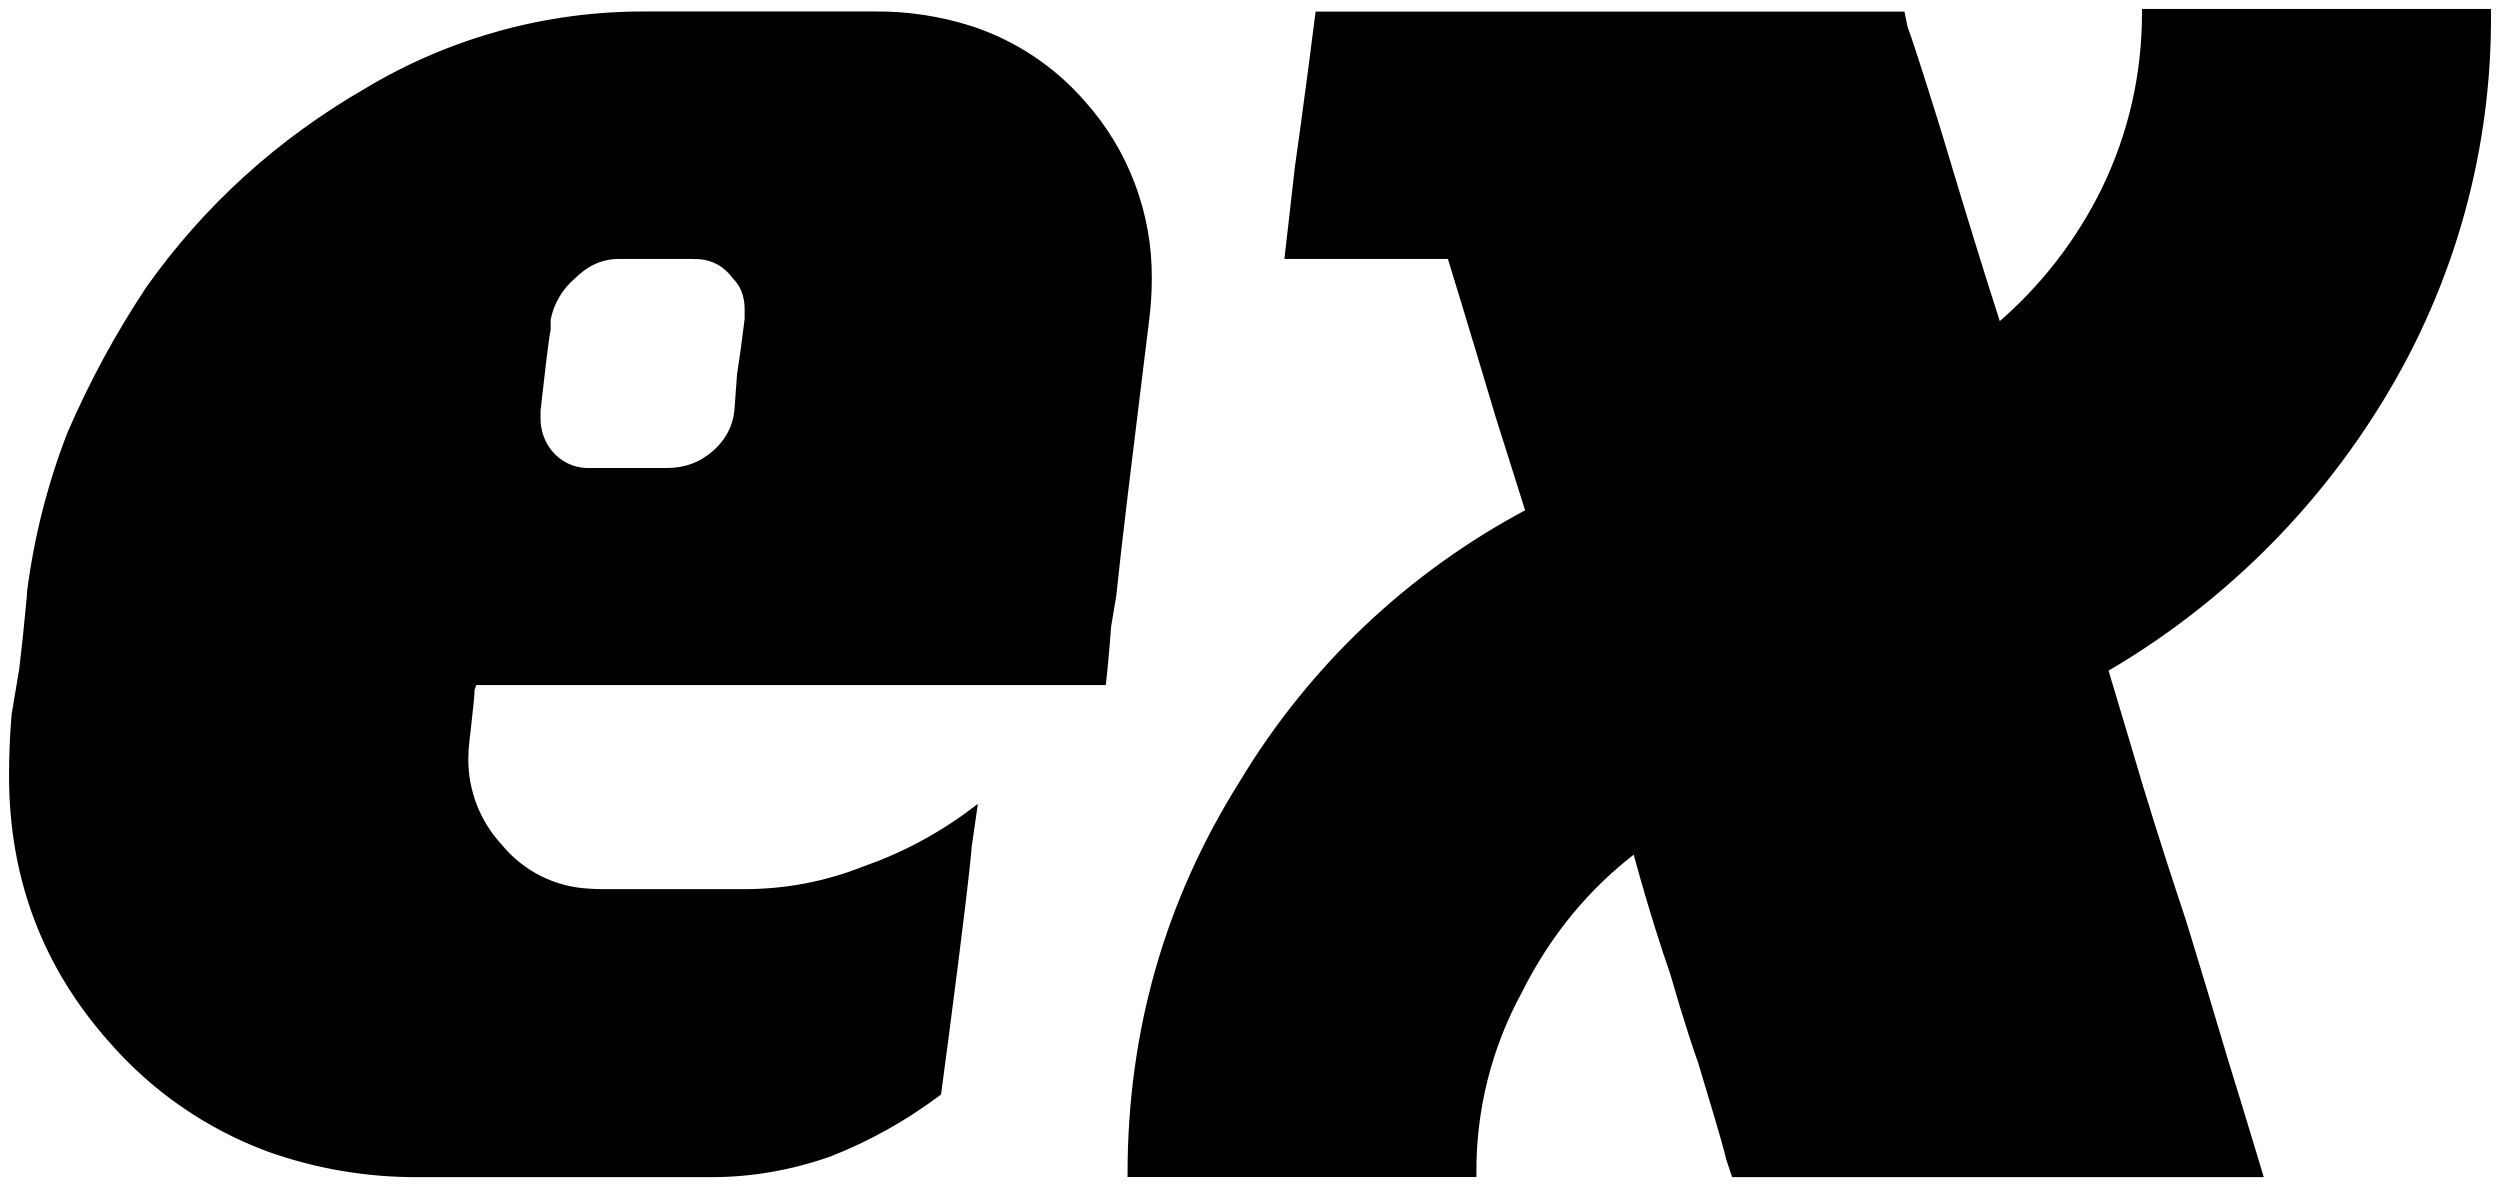
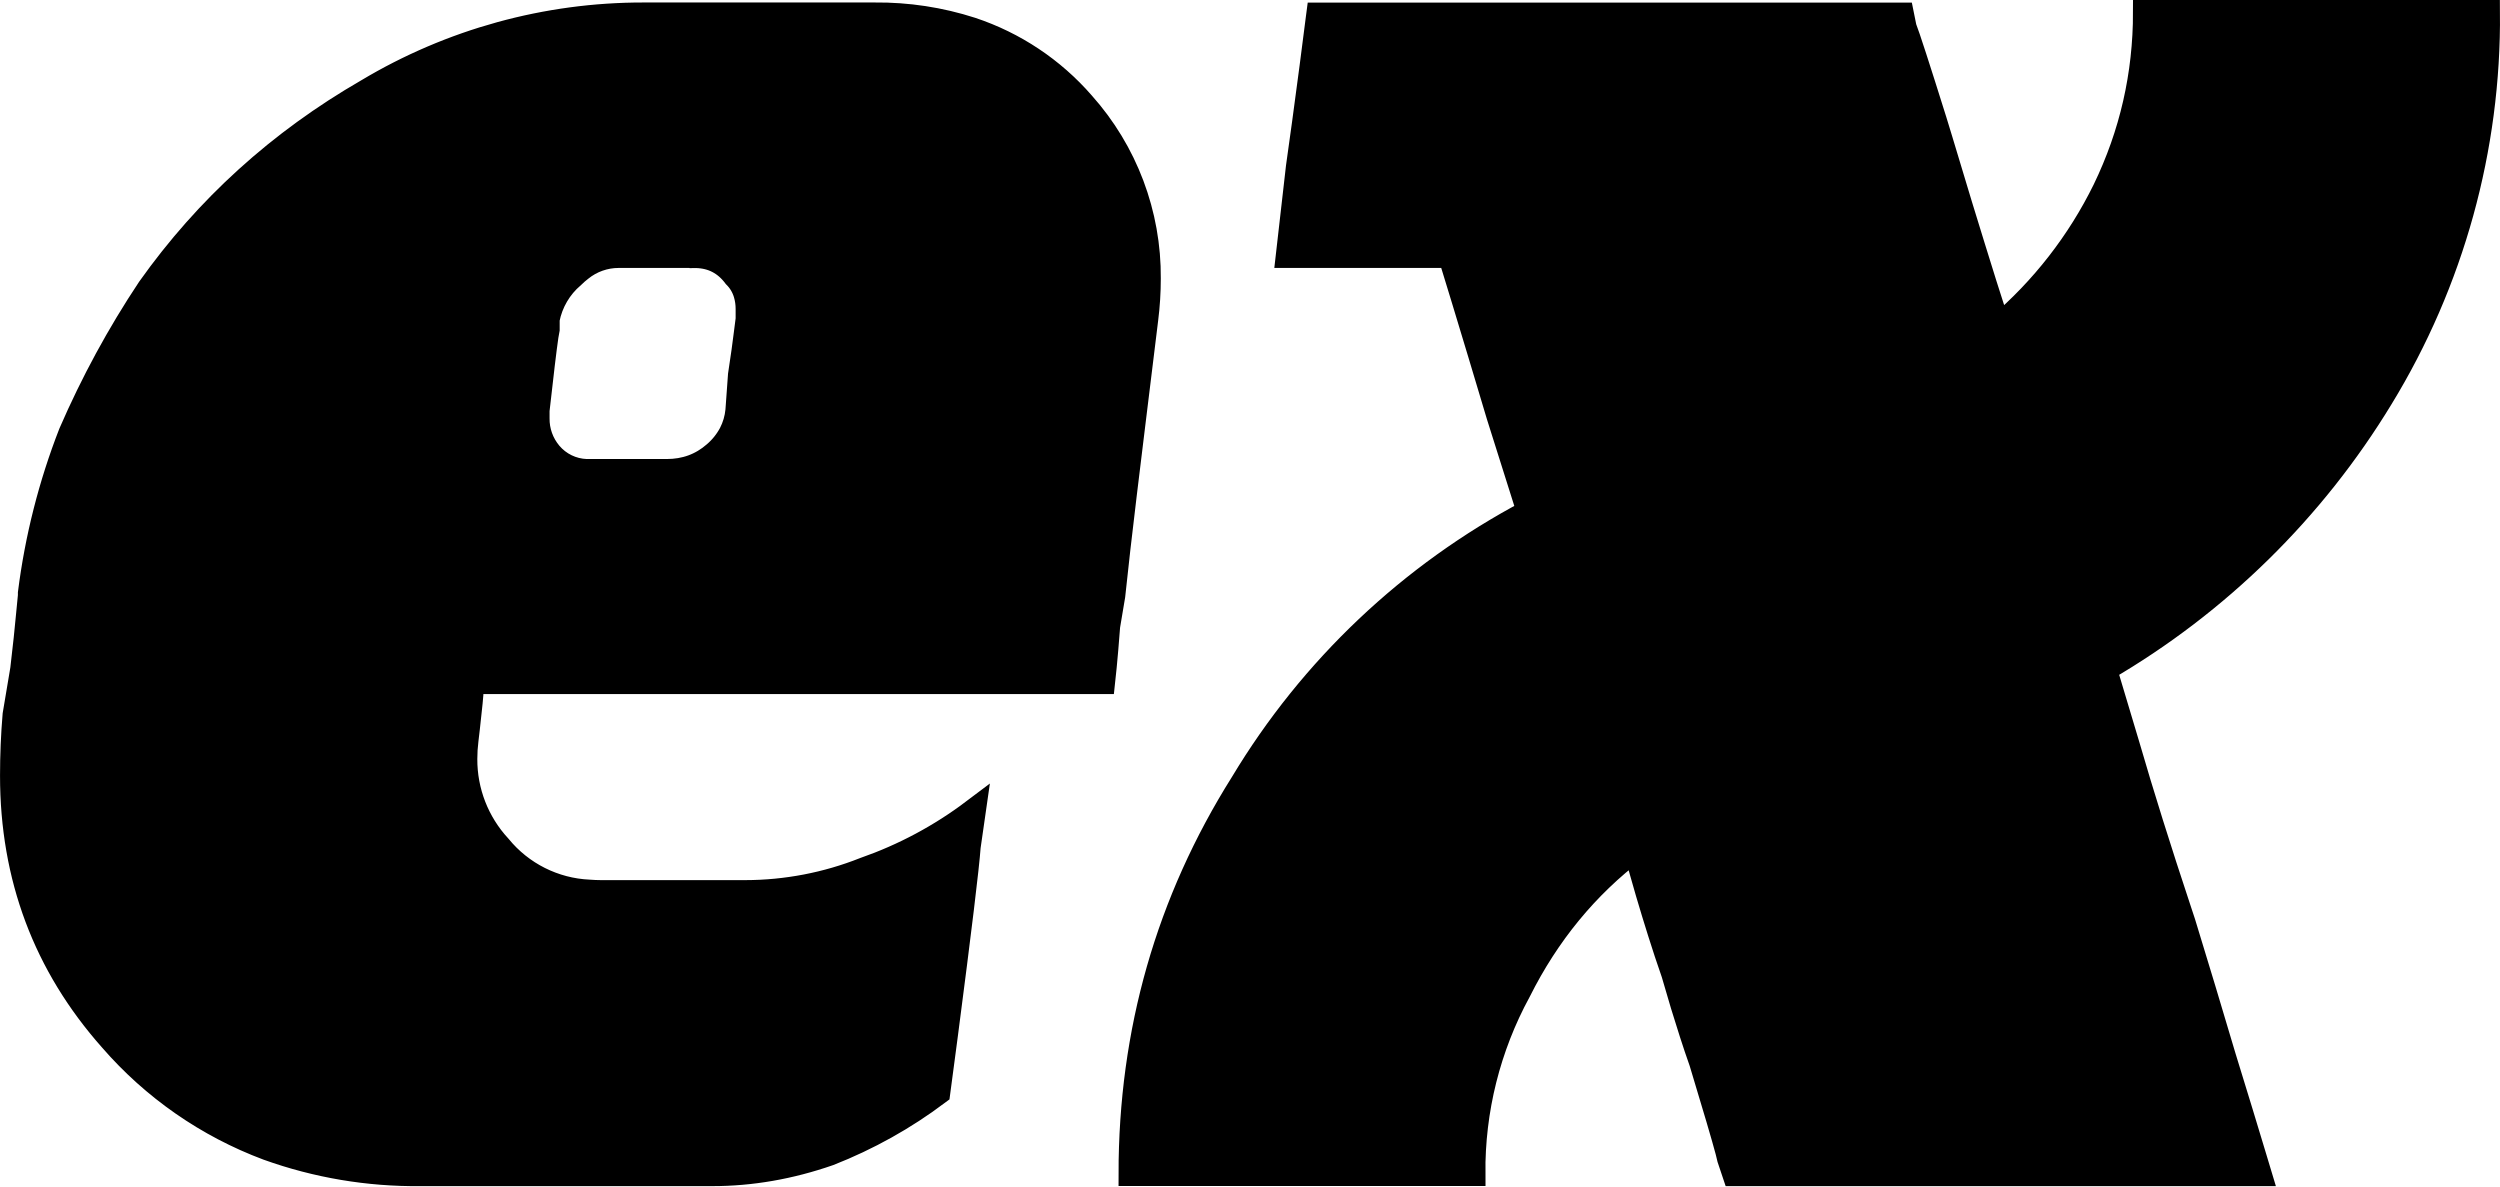
- <svg xmlns="http://www.w3.org/2000/svg" width="96.26" height="45.672" viewBox="0 0 25.469 12.084">
-   <path d="m124.168 26.433.232.775q.217.748.525 1.676a67.547 67.547 0 0 0 .044.133q.206.671.413 1.37a222.219 222.219 0 0 1 .171.557l.146.482a125.272 125.272 0 0 1 .045.149h-5.348l-.052-.155a1.423 1.423 0 0 0-.018-.074q-.057-.215-.267-.908a10.383 10.383 0 0 1-.1-.297q-.087-.268-.184-.607a14.315 14.315 0 0 1-.139-.42q-.06-.19-.122-.4a28.355 28.355 0 0 1-.126-.447q-.75.569-1.189 1.447a3.822 3.822 0 0 0-.465 1.86h-3.488q0-2.17 1.137-3.978a7.494 7.494 0 0 1 2.92-2.765l-.31-.982q-.196-.657-.355-1.18a125.69 125.69 0 0 0-.137-.448h-1.653l.103-.904a181.789 181.789 0 0 0 .062-.446q.084-.619.141-1.074a62.213 62.213 0 0 0 .004-.03h5.943l.026.129q.051.129.31.956a78.898 78.898 0 0 1 .055.18l.203.673a48.855 48.855 0 0 0 .128.416l.122.392a95.272 95.272 0 0 0 .138.432 4.353 4.353 0 0 0 1.085-1.395q.413-.853.413-1.81h3.489a7.41 7.41 0 0 1-1.086 3.928 8.011 8.011 0 0 1-2.816 2.765zm-9.767-3.566-.13 1.06a142.018 142.018 0 0 0-.089.731l-.064.543a70.102 70.102 0 0 0-.053.483l-.052.31a23.964 23.964 0 0 1-.019.237l-.016.176a11.695 11.695 0 0 1-.016.155h-6.408l-.026.078q0 .066-.038.396a35.823 35.823 0 0 1-.014.12 1.547 1.547 0 0 0-.012.192 1.307 1.307 0 0 0 .348.894 1.256 1.256 0 0 0 .915.46 1.699 1.699 0 0 0 .119.005h1.473a3.306 3.306 0 0 0 1.214-.233 4.073 4.073 0 0 0 1.111-.594l-.052.362q-.022.309-.232 1.918a353.635 353.635 0 0 1-.078.588 4.697 4.697 0 0 1-1.11.62q-.595.207-1.19.207h-2.971a4.46 4.46 0 0 1-1.557-.262 3.935 3.935 0 0 1-1.595-1.108q-1.008-1.137-1.008-2.687 0-.31.026-.62l.078-.465a31.154 31.154 0 0 0 .035-.311l.023-.232a15.589 15.589 0 0 0 .02-.206v-.026a6.848 6.848 0 0 1 .413-1.628q.336-.775.8-1.473.88-1.24 2.223-2.015a5.463 5.463 0 0 1 2.816-.776h2.351a3.114 3.114 0 0 1 .986.15 2.577 2.577 0 0 1 1.133.755 2.643 2.643 0 0 1 .672 1.783q0 .206-.026.413zm-4.6-.646h-.774a.615.615 0 0 0-.386.137.845.845 0 0 0-.08.07.772.772 0 0 0-.258.44v.103a1.55 1.55 0 0 0-.012.068q-.028.192-.091.758v.078a.548.548 0 0 0 .129.362.508.508 0 0 0 .37.18.702.702 0 0 0 .043 0h.776q.284 0 .49-.18a.702.702 0 0 0 .164-.204.643.643 0 0 0 .069-.236l.026-.361a19.608 19.608 0 0 0 .035-.238l.023-.175a9.406 9.406 0 0 0 .02-.156v-.103a.539.539 0 0 0-.022-.155.424.424 0 0 0-.108-.181q-.15-.2-.396-.206a.633.633 0 0 0-.017 0z" vector-effect="non-scaling-stroke" style="fill:#000;stroke:#000;stroke-width:.066mm" transform="translate(-102.726 -19.616)" />
+ <svg xmlns="http://www.w3.org/2000/svg" height="45.672" viewBox="0 0 25.469 12.084" width="96.26">
+   <path d="m124.168 26.433.232.775q.217.748.525 1.676a67.547 67.547 0 0 0 .044.133q.206.671.413 1.37a222.219 222.219 0 0 1 .171.557l.146.482a125.272 125.272 0 0 1 .045.149h-5.348l-.052-.155a1.423 1.423 0 0 0 -.018-.074q-.057-.215-.267-.908a10.383 10.383 0 0 1 -.1-.297q-.087-.268-.184-.607a14.315 14.315 0 0 1 -.139-.42q-.06-.19-.122-.4a28.355 28.355 0 0 1 -.126-.447q-.75.569-1.189 1.447a3.822 3.822 0 0 0 -.465 1.86h-3.488q0-2.17 1.137-3.978a7.494 7.494 0 0 1 2.92-2.765l-.31-.982q-.196-.657-.355-1.18a125.69 125.69 0 0 0 -.137-.448h-1.653l.103-.904a181.789 181.789 0 0 0 .062-.446q.084-.619.141-1.074a62.213 62.213 0 0 0 .004-.03h5.943l.026.129q.051.129.31.956a78.898 78.898 0 0 1 .055.18l.203.673a48.855 48.855 0 0 0 .128.416l.122.392a95.272 95.272 0 0 0 .138.432 4.353 4.353 0 0 0 1.085-1.395q.413-.853.413-1.81h3.489a7.41 7.41 0 0 1 -1.086 3.928 8.011 8.011 0 0 1 -2.816 2.765zm-9.767-3.566-.13 1.06a142.018 142.018 0 0 0 -.089.731l-.064.543a70.102 70.102 0 0 0 -.053.483l-.052.31a23.964 23.964 0 0 1 -.019.237l-.016.176a11.695 11.695 0 0 1 -.016.155h-6.408l-.026.078q0 .066-.038.396a35.823 35.823 0 0 1 -.014.12 1.547 1.547 0 0 0 -.012.192 1.307 1.307 0 0 0 .348.894 1.256 1.256 0 0 0 .915.46 1.699 1.699 0 0 0 .119.005h1.473a3.306 3.306 0 0 0 1.214-.233 4.073 4.073 0 0 0 1.111-.594l-.052.362q-.022.309-.232 1.918a353.635 353.635 0 0 1 -.078.588 4.697 4.697 0 0 1 -1.11.62q-.595.207-1.19.207h-2.971a4.46 4.46 0 0 1 -1.557-.262 3.935 3.935 0 0 1 -1.595-1.108q-1.008-1.137-1.008-2.687 0-.31.026-.62l.078-.465a31.154 31.154 0 0 0 .035-.311l.023-.232a15.589 15.589 0 0 0 .02-.206v-.026a6.848 6.848 0 0 1 .413-1.628q.336-.775.8-1.473.88-1.24 2.223-2.015a5.463 5.463 0 0 1 2.816-.776h2.351a3.114 3.114 0 0 1 .986.15 2.577 2.577 0 0 1 1.133.755 2.643 2.643 0 0 1 .672 1.783q0 .206-.026.413zm-4.6-.646h-.774a.615.615 0 0 0 -.386.137.845.845 0 0 0 -.08.07.772.772 0 0 0 -.258.44v.103a1.55 1.55 0 0 0 -.012.068q-.028.192-.091.758v.078a.548.548 0 0 0 .129.362.508.508 0 0 0 .37.18.702.702 0 0 0 .043 0h.776q.284 0 .49-.18a.702.702 0 0 0 .164-.204.643.643 0 0 0 .069-.236l.026-.361a19.608 19.608 0 0 0 .035-.238l.023-.175a9.406 9.406 0 0 0 .02-.156v-.103a.539.539 0 0 0 -.022-.155.424.424 0 0 0 -.108-.181q-.15-.2-.396-.206a.633.633 0 0 0 -.017 0z" stroke="#000" stroke-width=".066mm" transform="translate(-102.726 -19.616)" />
</svg>
